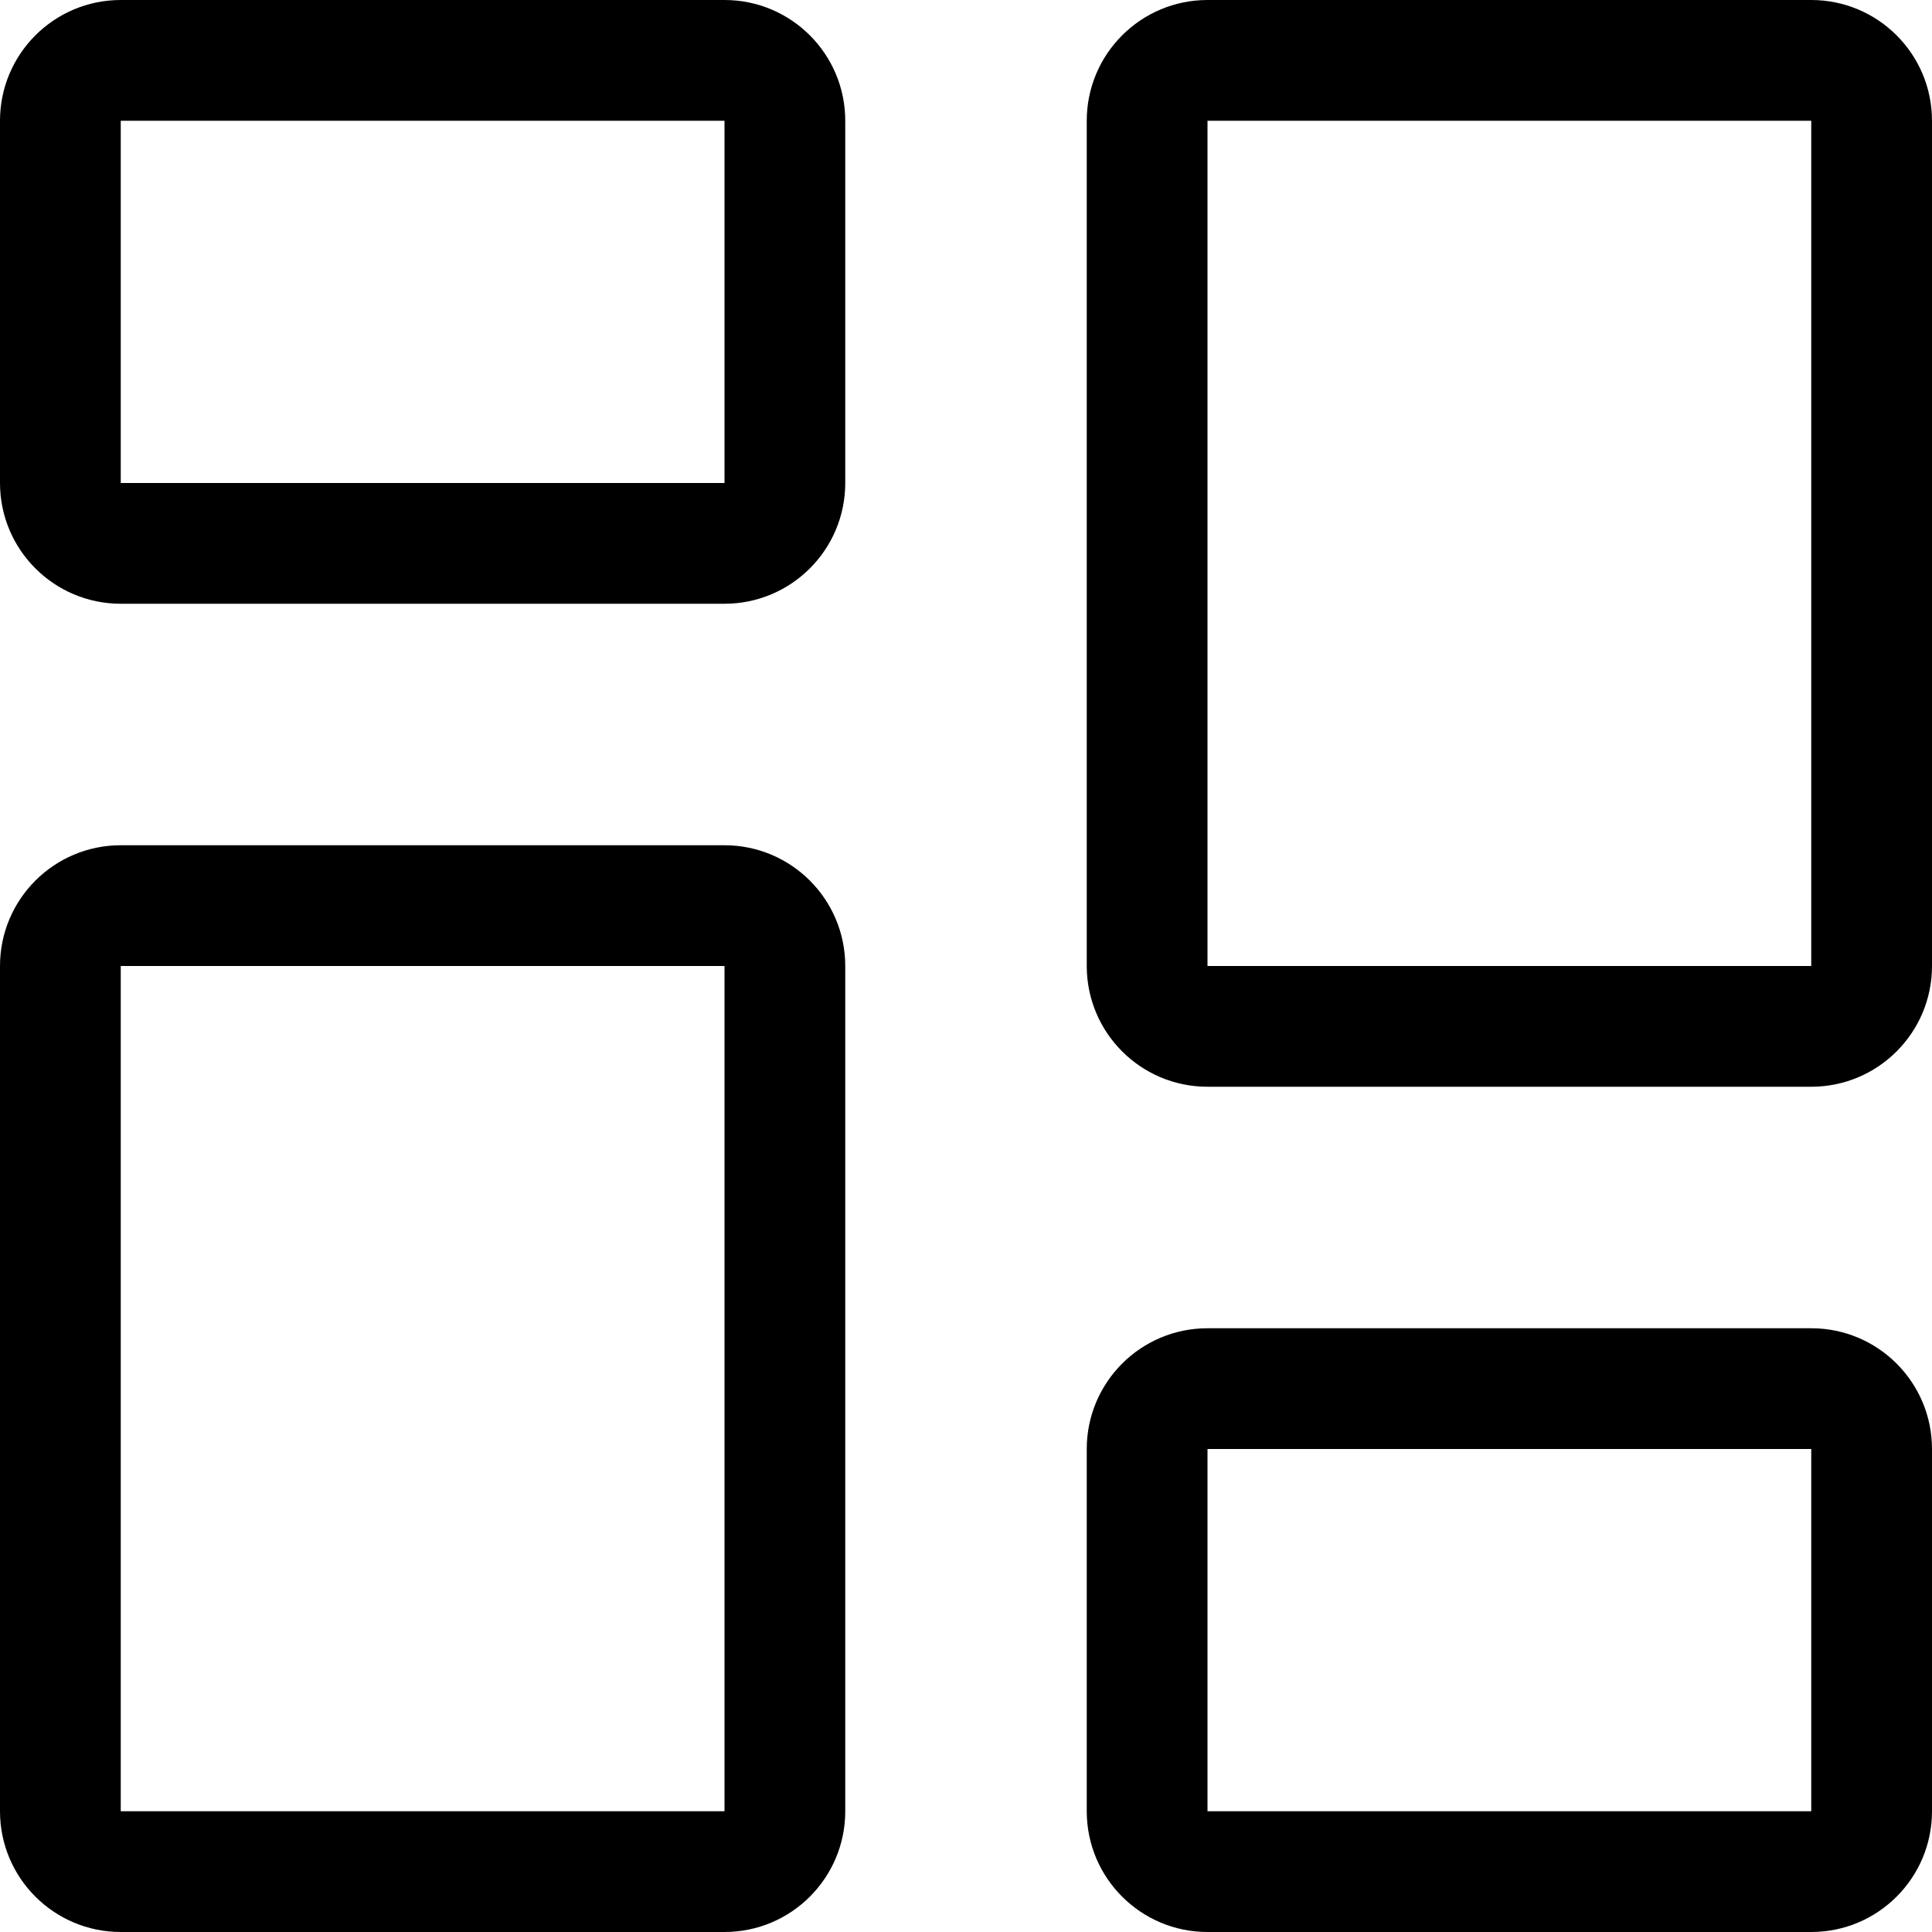
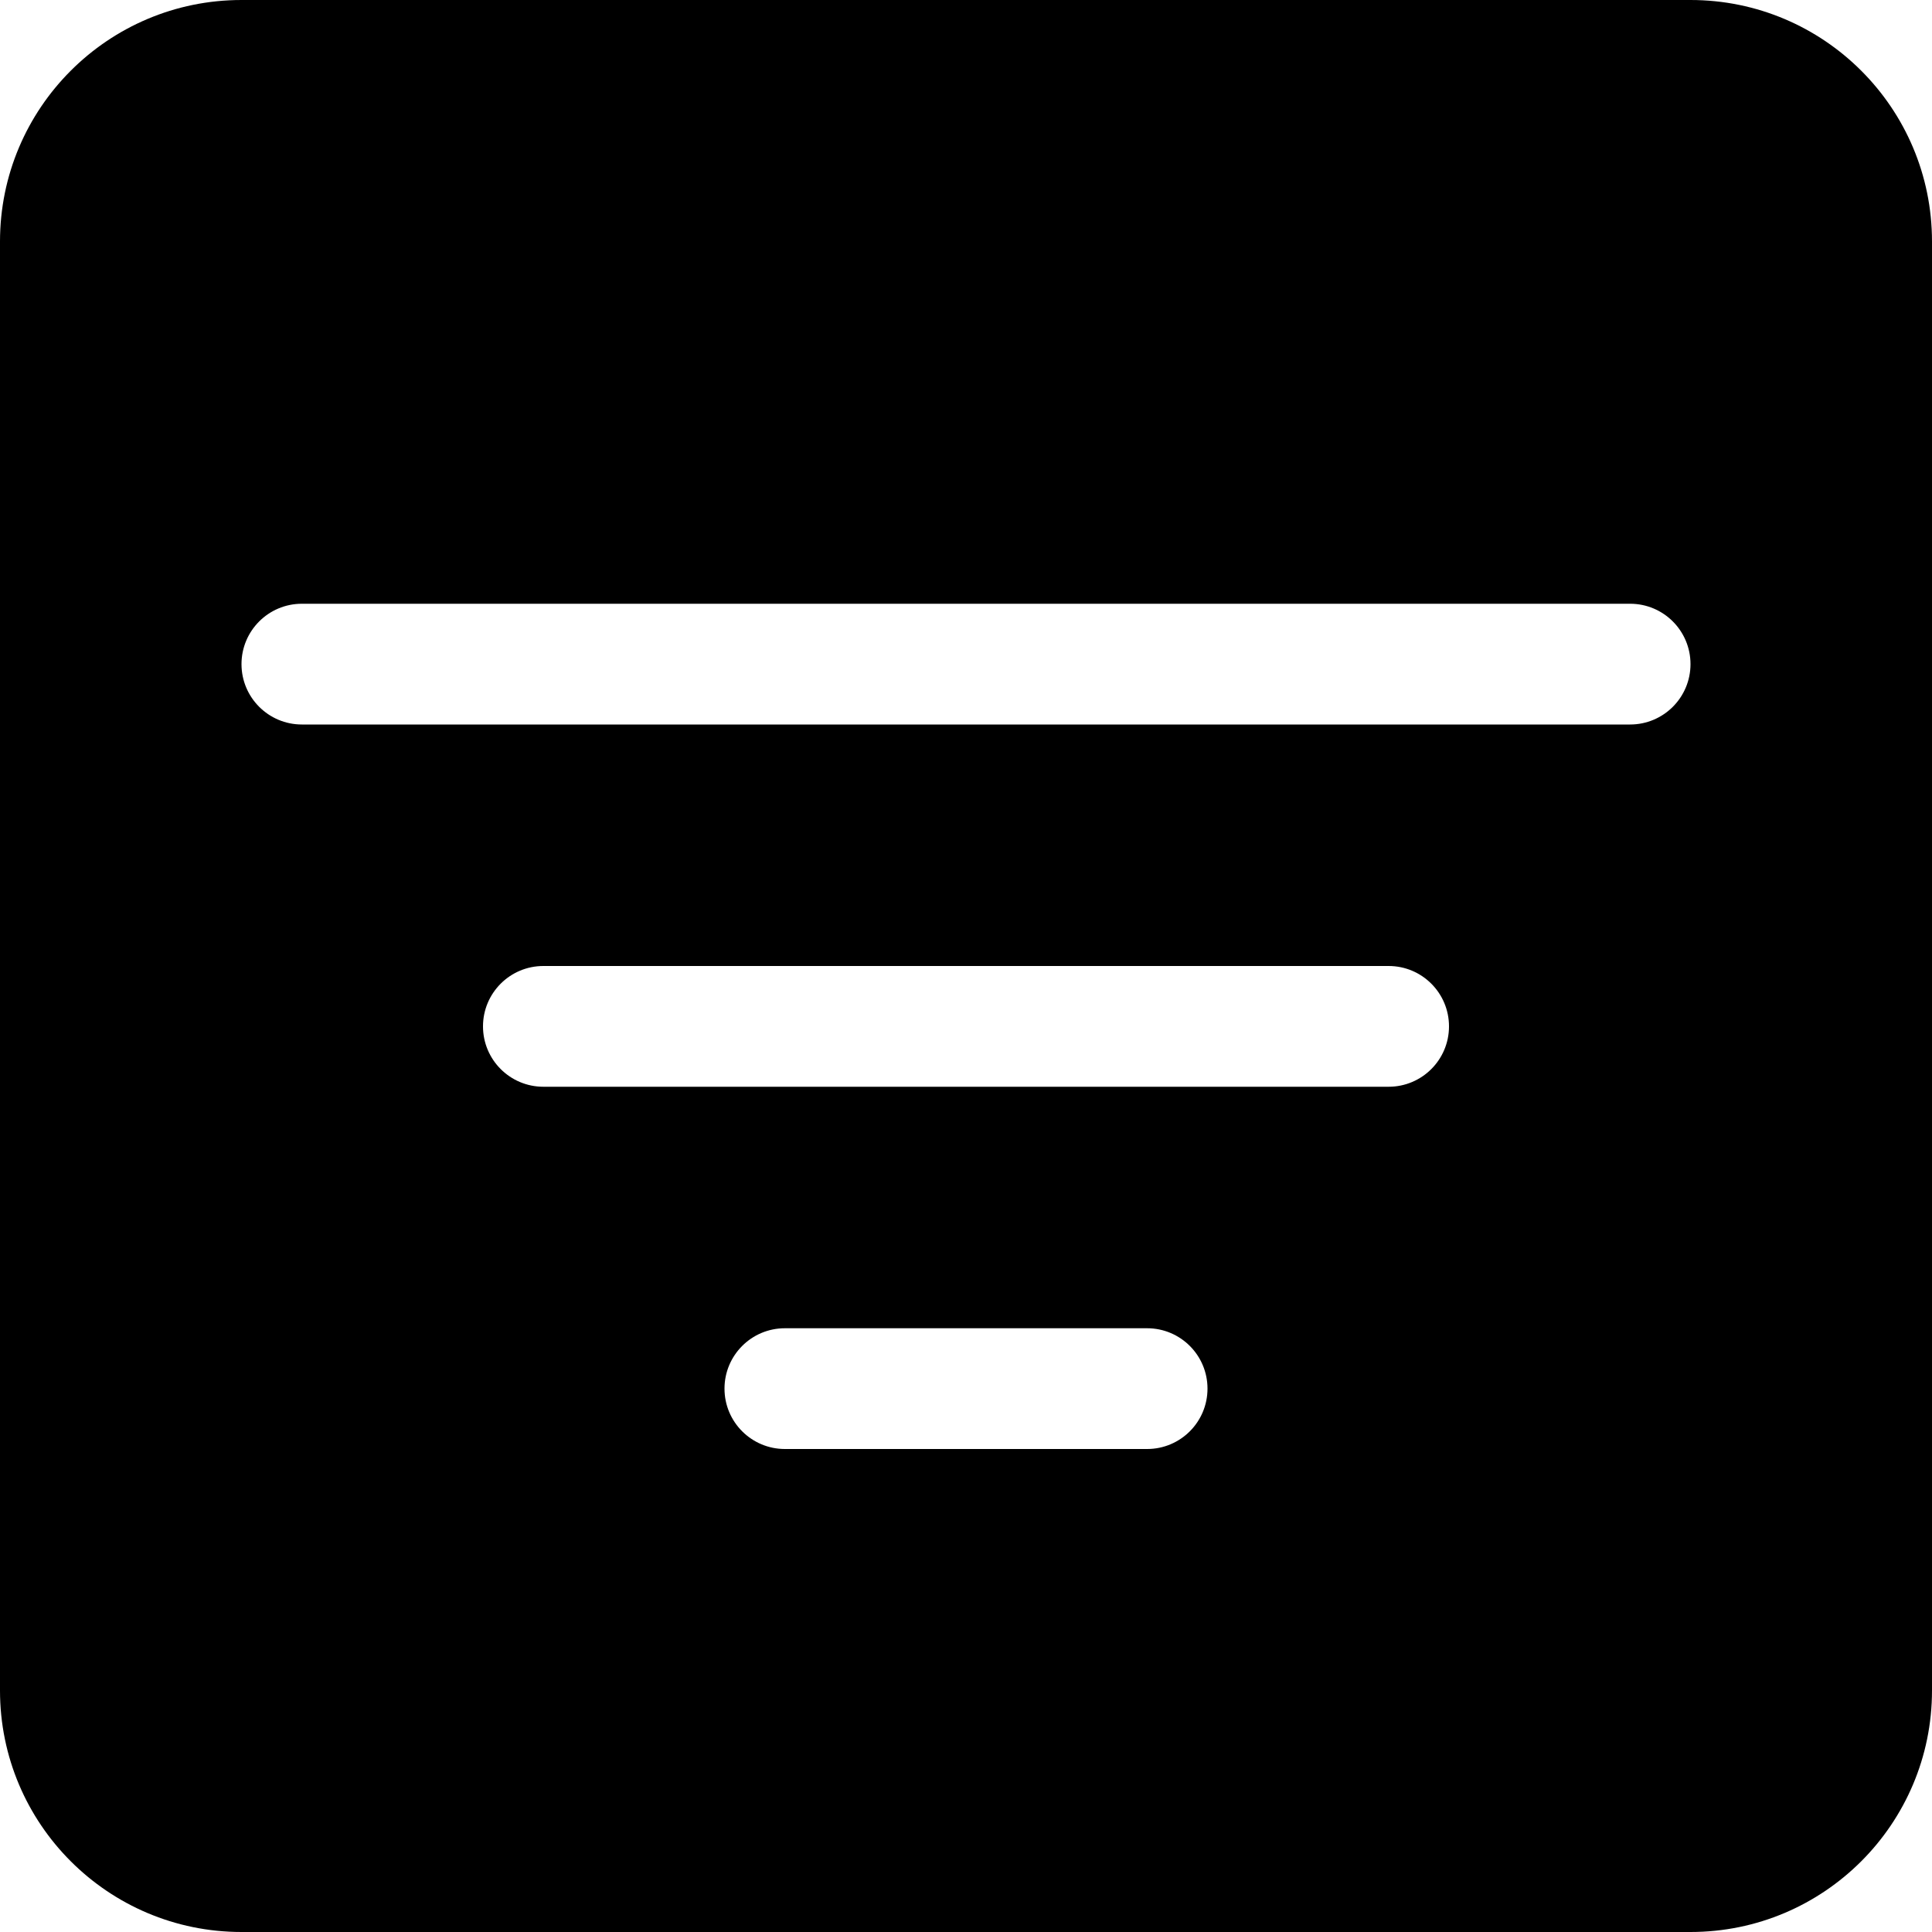
- <svg xmlns="http://www.w3.org/2000/svg" width="16" height="16" fill="currentColor" class="bi bi-columns-gap" viewBox="0 0 16 16">
-   <path d="M6 1v3H1V1zM1 0a1 1 0 0 0-1 1v3a1 1 0 0 0 1 1h5a1 1 0 0 0 1-1V1a1 1 0 0 0-1-1zm14 12v3h-5v-3zm-5-1a1 1 0 0 0-1 1v3a1 1 0 0 0 1 1h5a1 1 0 0 0 1-1v-3a1 1 0 0 0-1-1zM6 8v7H1V8zM1 7a1 1 0 0 0-1 1v7a1 1 0 0 0 1 1h5a1 1 0 0 0 1-1V8a1 1 0 0 0-1-1zm14-6v7h-5V1zm-5-1a1 1 0 0 0-1 1v7a1 1 0 0 0 1 1h5a1 1 0 0 0 1-1V1a1 1 0 0 0-1-1z" />
+ <svg xmlns="http://www.w3.org/2000/svg" width="16" height="16" fill="currentColor" class="bi bi-filter-square-fill" viewBox="0 0 16 16">
+   <path d="M2 0a2 2 0 0 0-2 2v12a2 2 0 0 0 2 2h12a2 2 0 0 0 2-2V2a2 2 0 0 0-2-2zm.5 5h11a.5.5 0 0 1 0 1h-11a.5.5 0 0 1 0-1M4 8.5a.5.5 0 0 1 .5-.5h7a.5.5 0 0 1 0 1h-7a.5.5 0 0 1-.5-.5m2 3a.5.5 0 0 1 .5-.5h3a.5.5 0 0 1 0 1h-3a.5.5 0 0 1-.5-.5" />
</svg>
